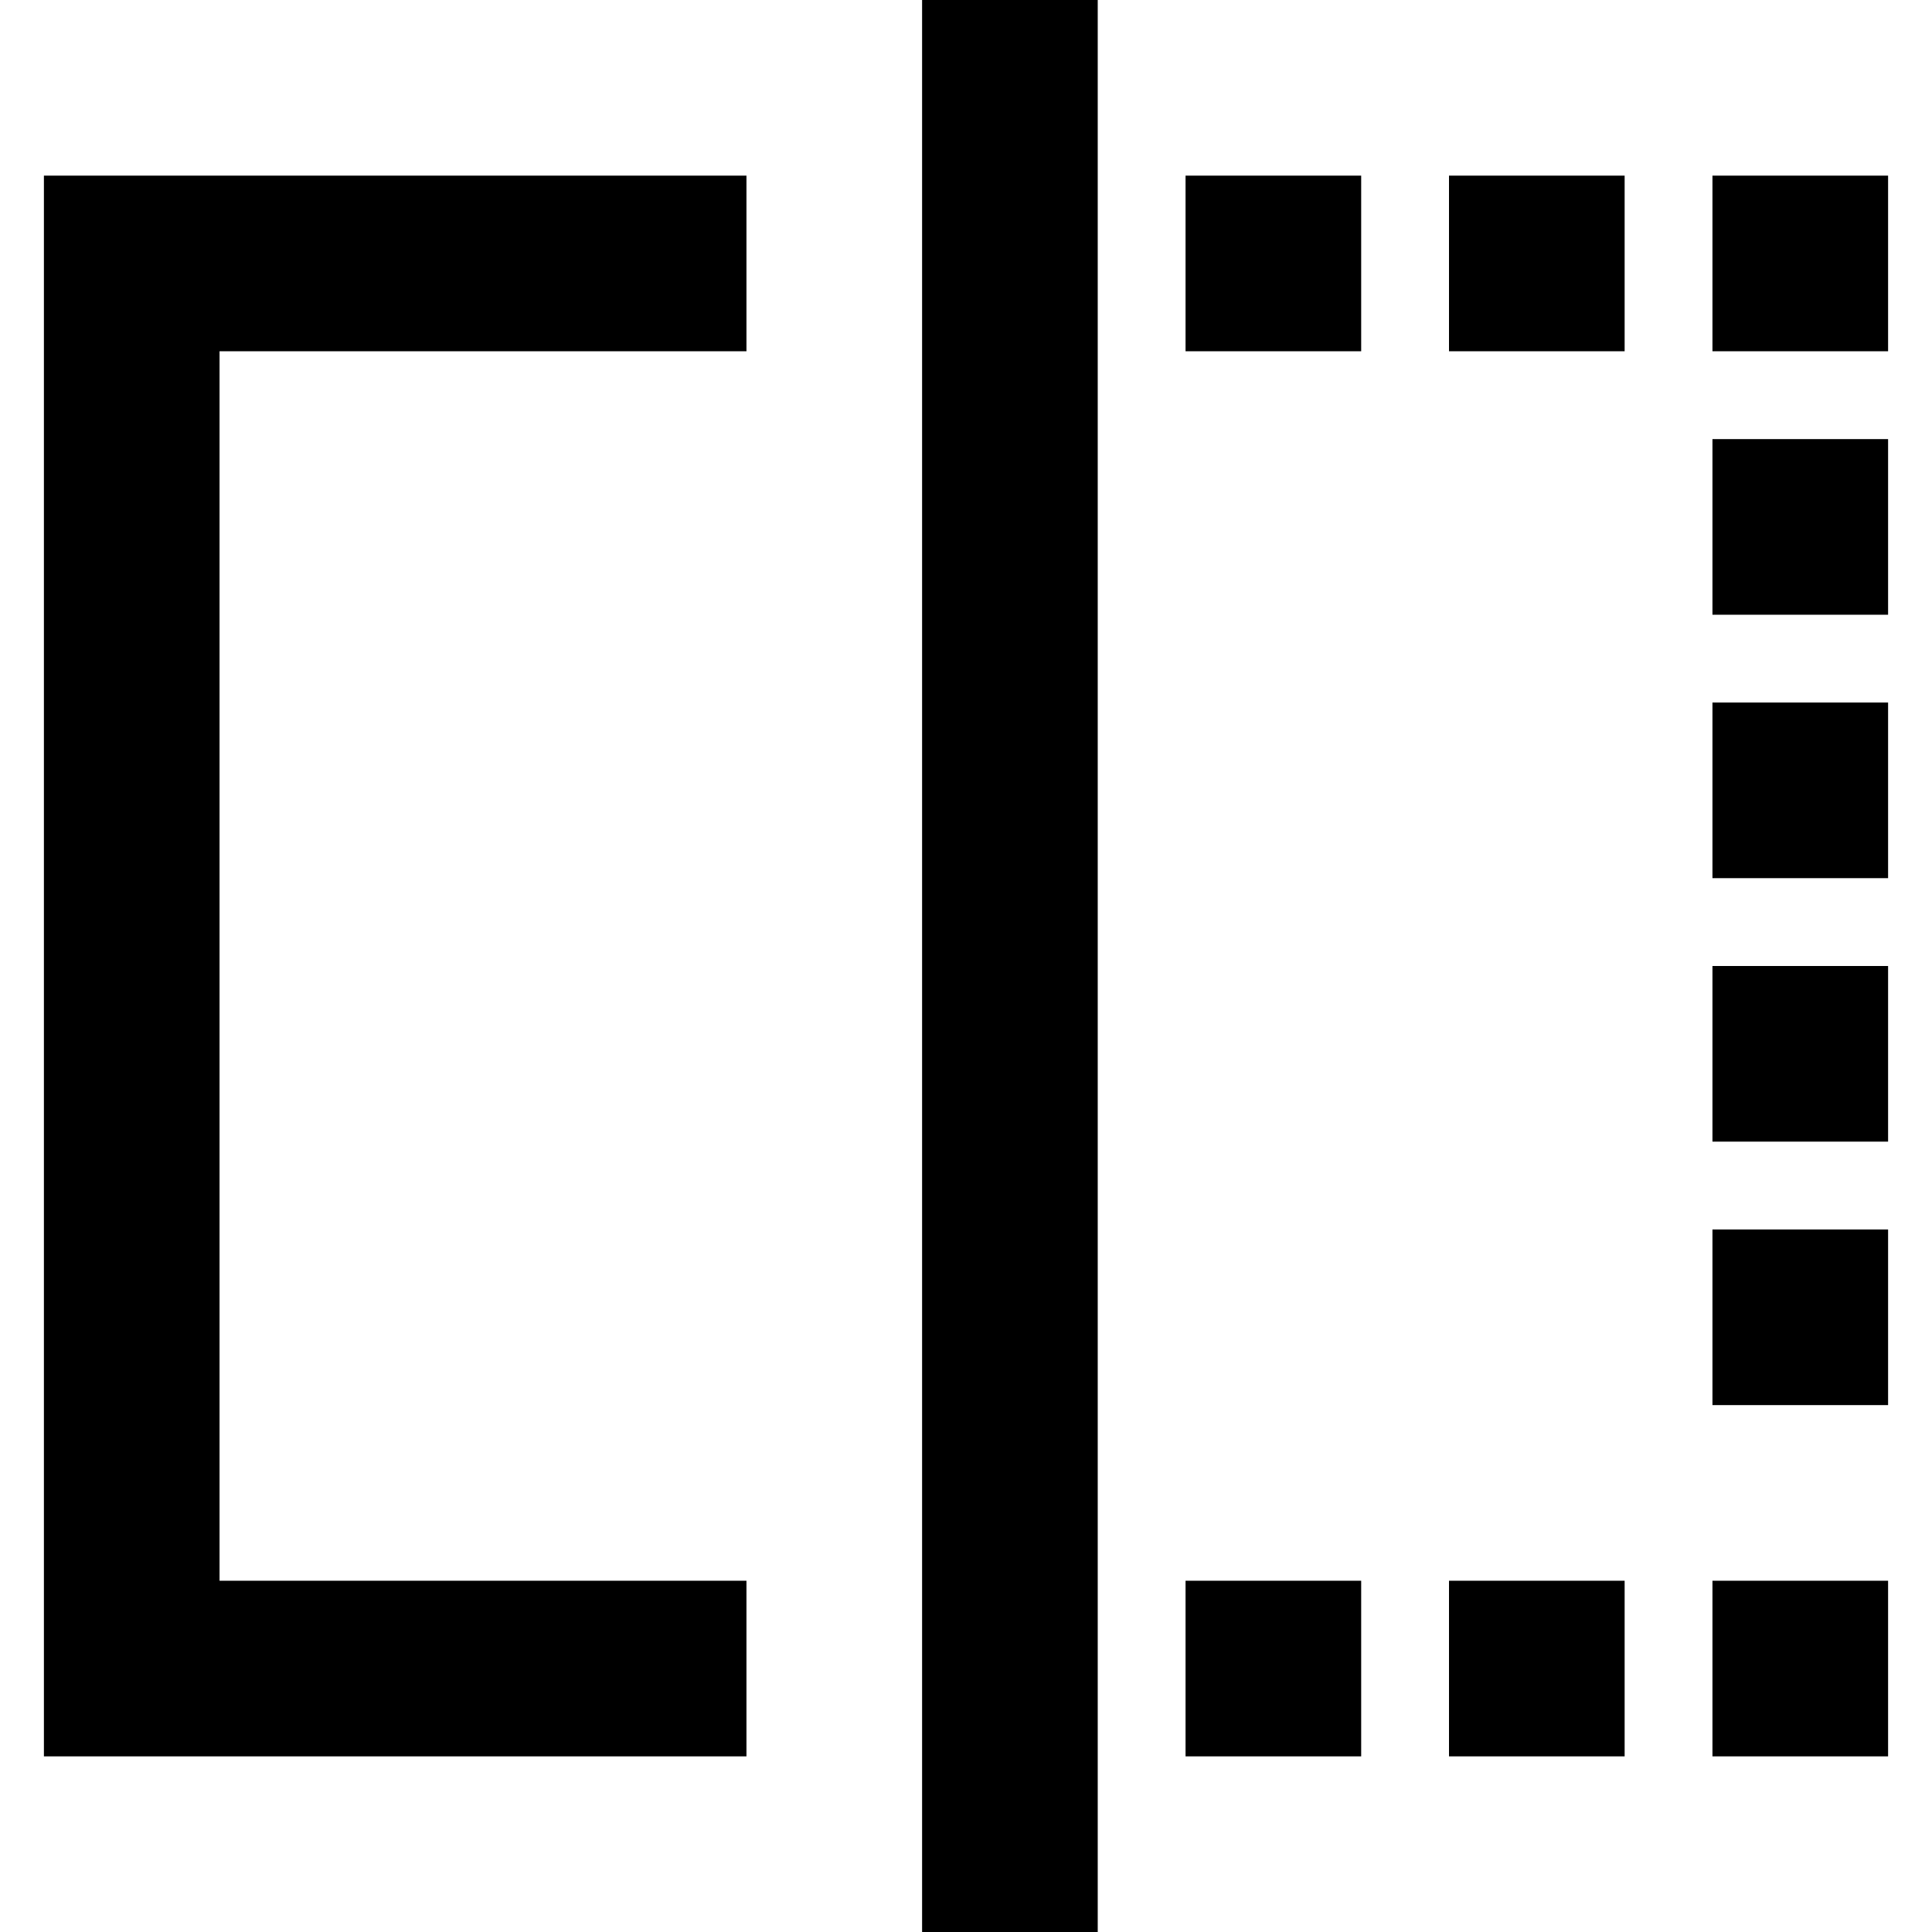
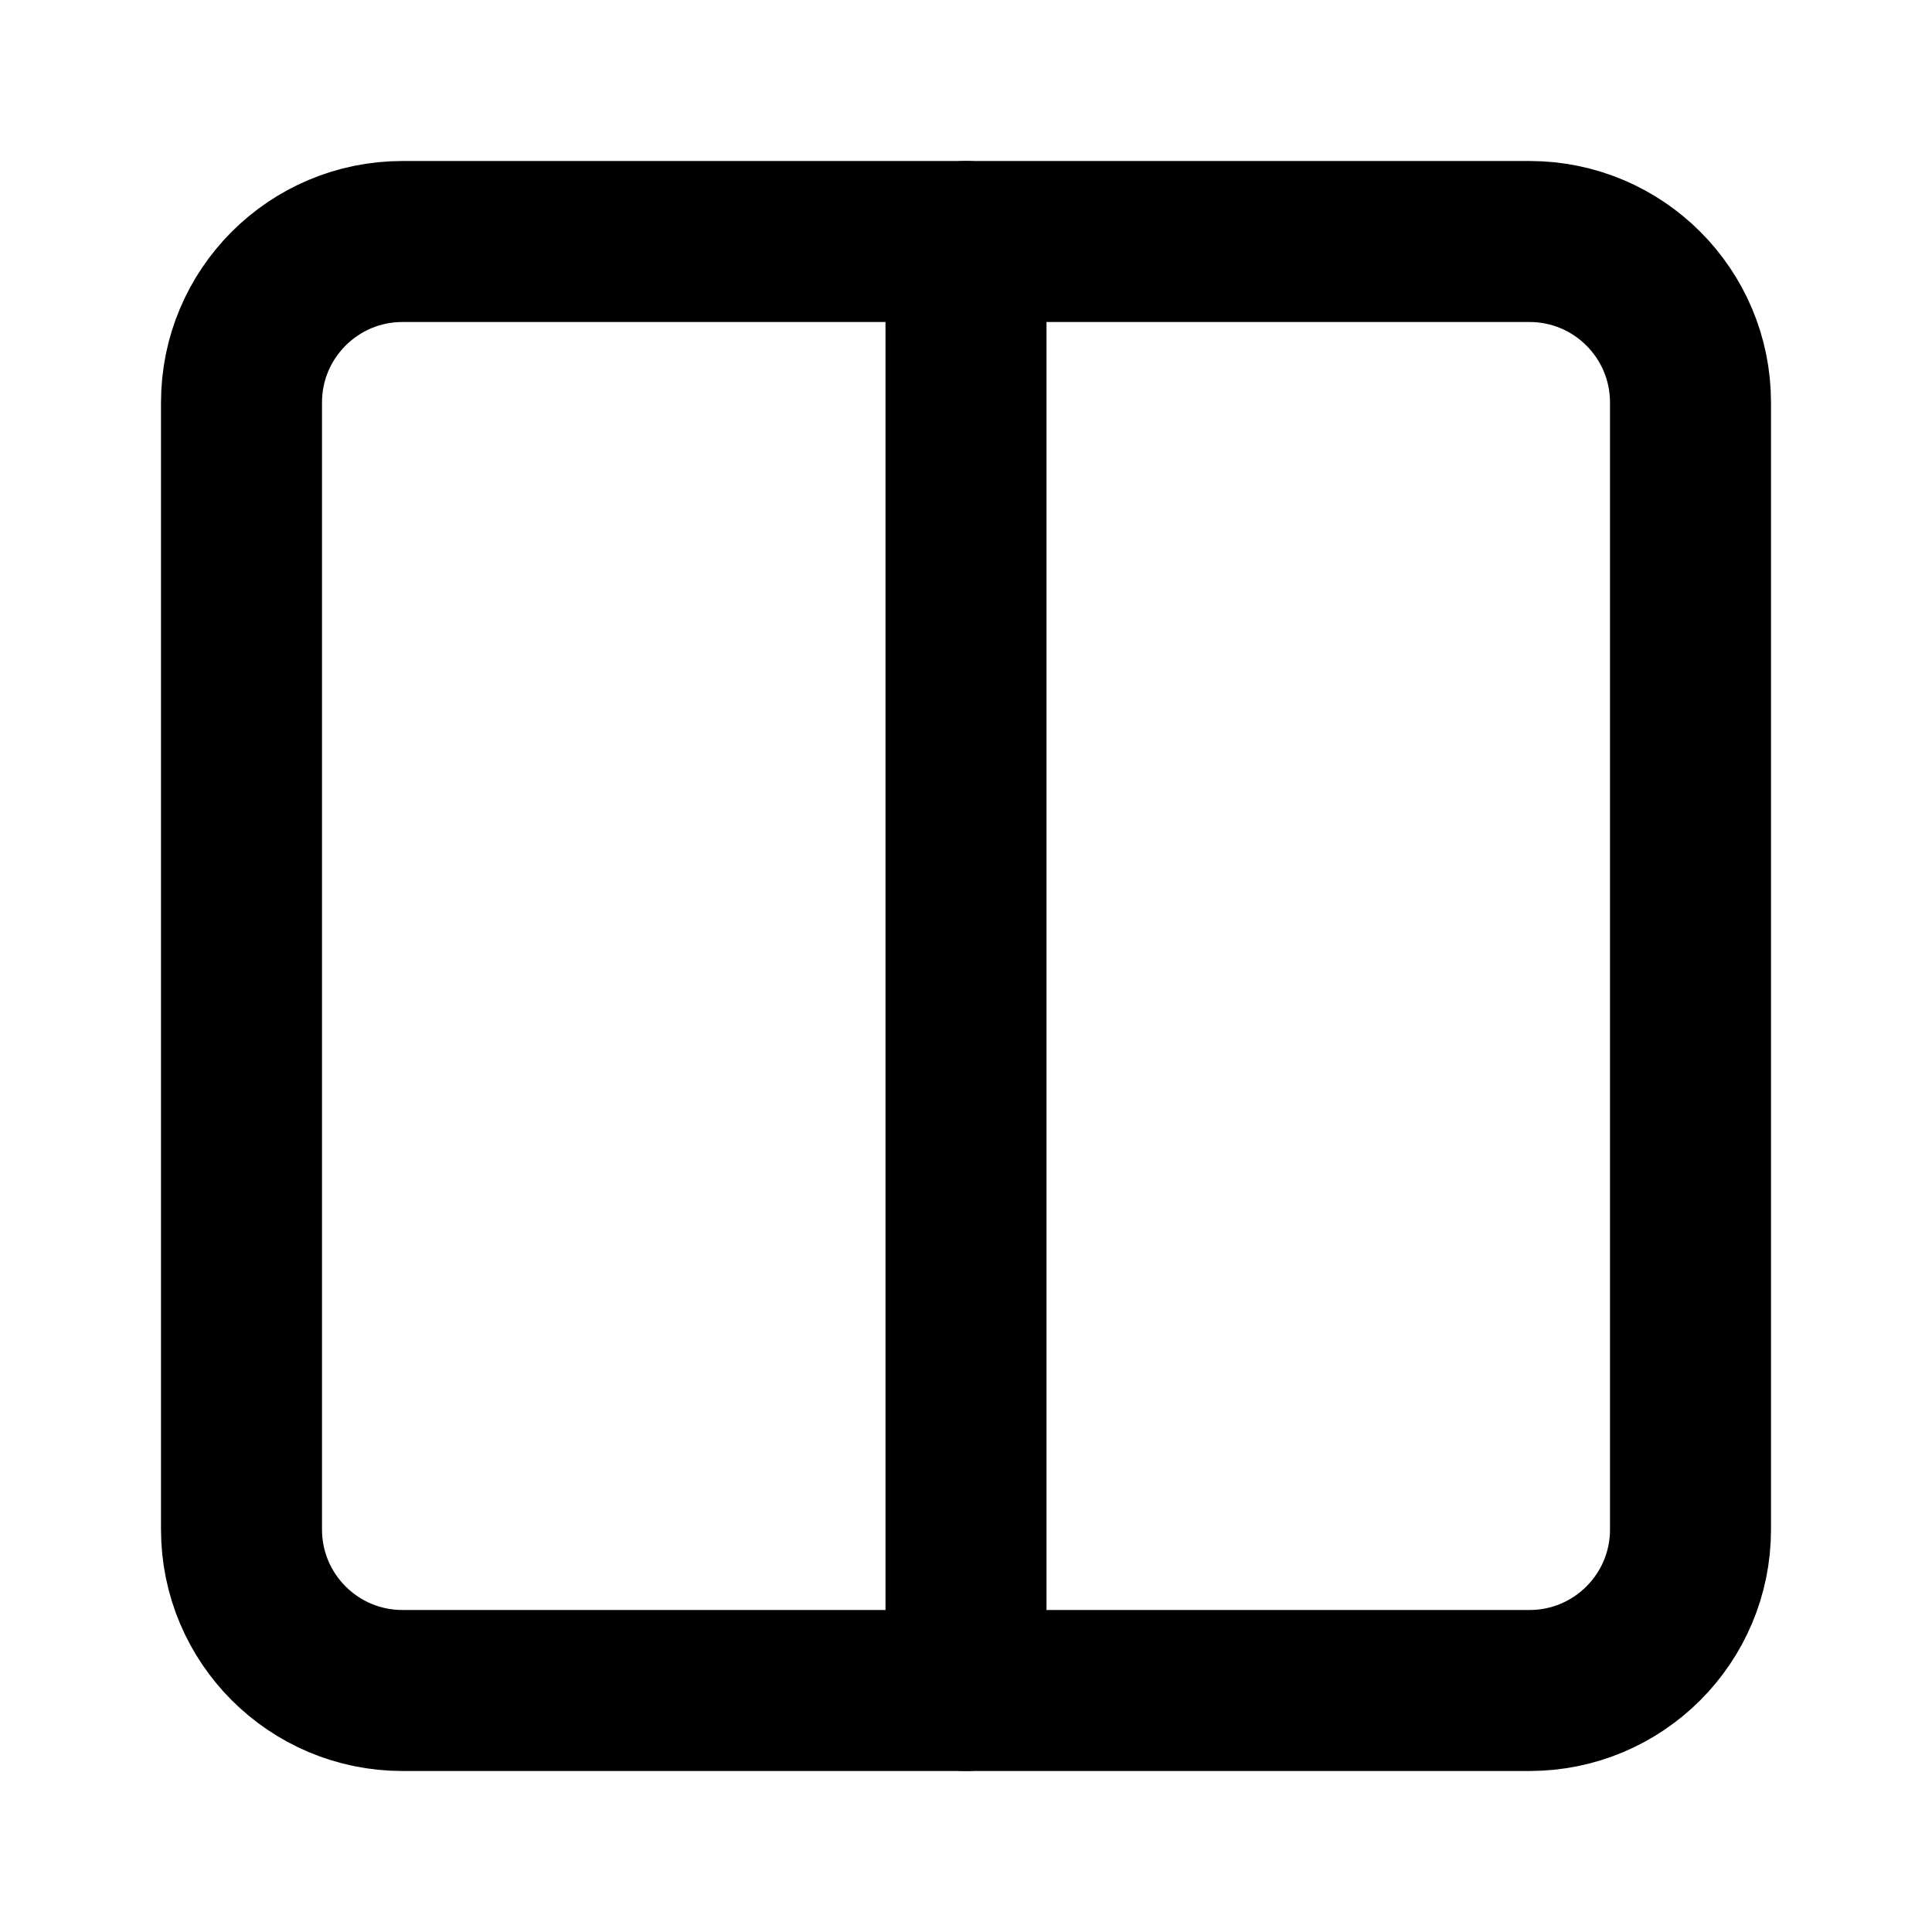
- <svg xmlns="http://www.w3.org/2000/svg" viewBox="0 0 1024 1024">
-   <path fill="currentColor" d="M116.364 837.818h279.272v93.091H23.273V93.091h372.363v93.09H116.364v651.637z      m512 0h93.09v93.091h-93.09v-93.09z m139.636 0h93.09v93.091H768v-93.09z      m139.636 93.091v-93.09h93.091v93.09h-93.09z m0-325.818V512h93.091v93.09h-93.09z      m0 139.636v-93.09h93.091v93.09h-93.09z m0-279.272v-93.091h93.091v93.09h-93.09z      m0-139.637v-93.09h93.091v93.09h-93.09z m0-139.636V93.09h93.091v93.09h-93.09z      m-46.545 0H768V93.09h93.09v93.09z m-139.636 0h-93.091V93.09h93.09v93.09z      M488.727 0h93.091v1024h-93.09V0z" />
+ <svg xmlns="http://www.w3.org/2000/svg" viewBox="0 0 24 24" fill="none" stroke="currentColor" stroke-width="2" stroke-linecap="round" stroke-linejoin="round">
+   <rect width="18" height="18" x="3" y="3" rx="2" />
+   <path d="M12 3v18" />
</svg>
